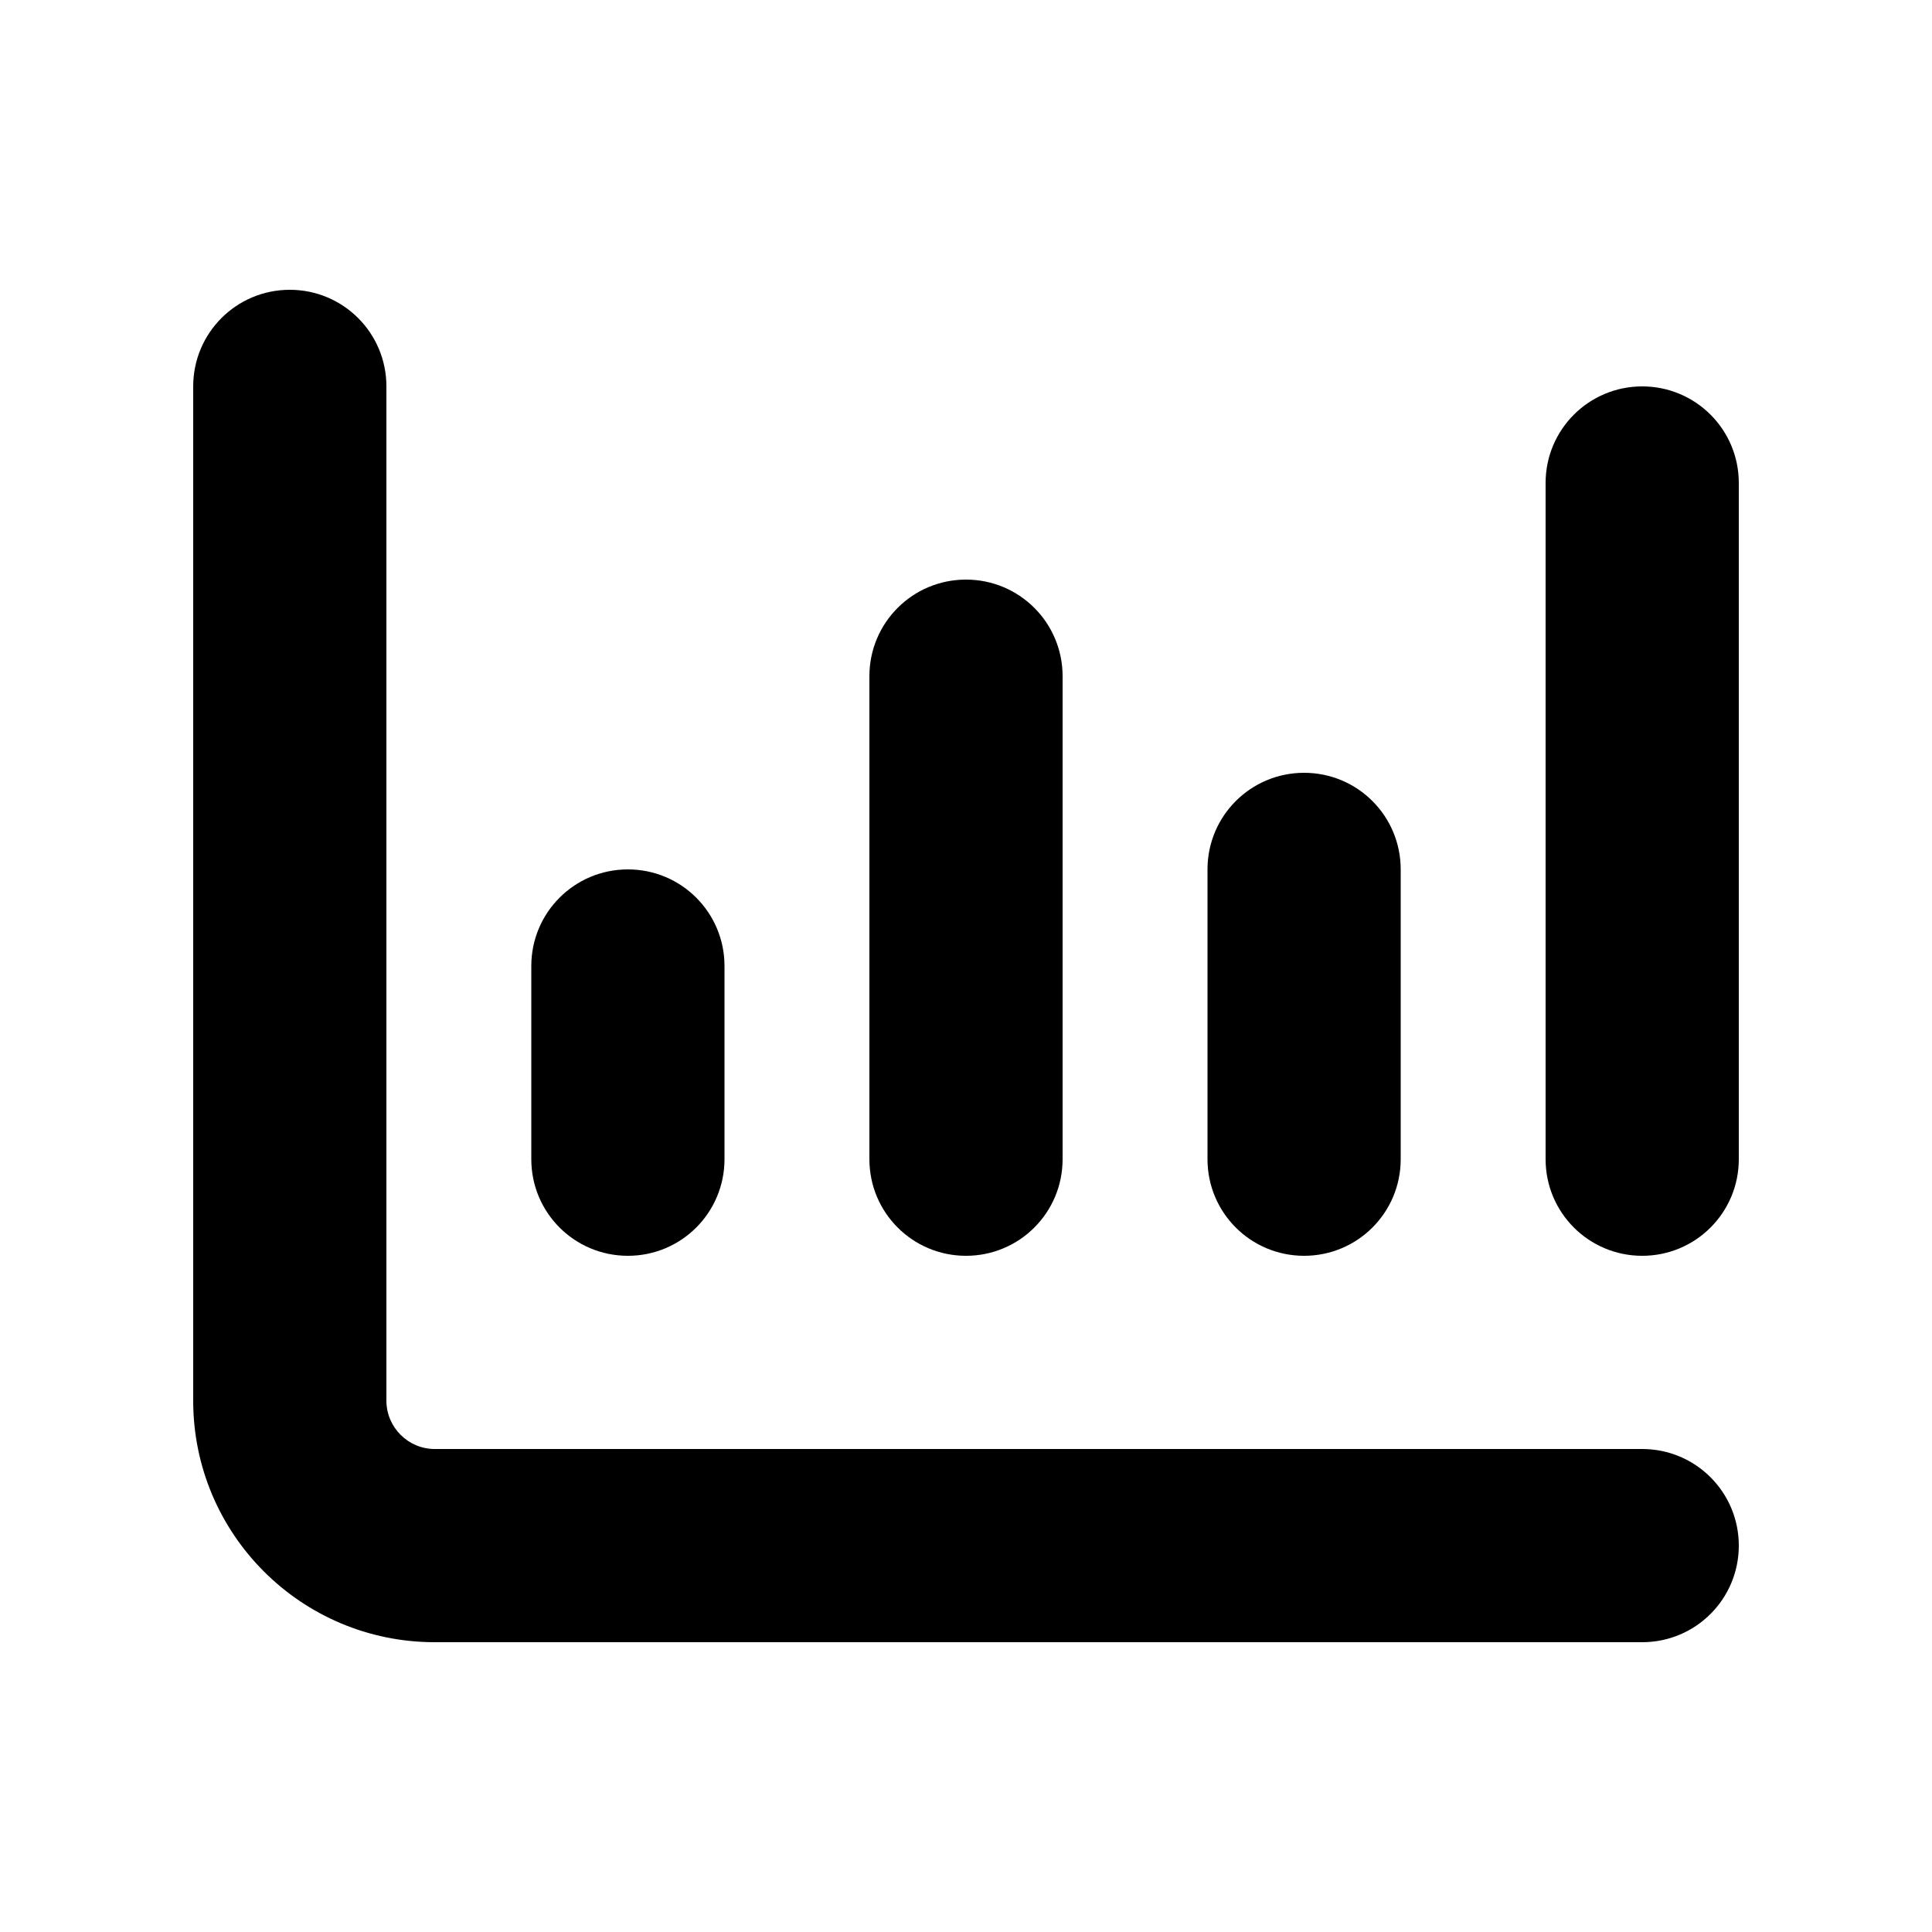
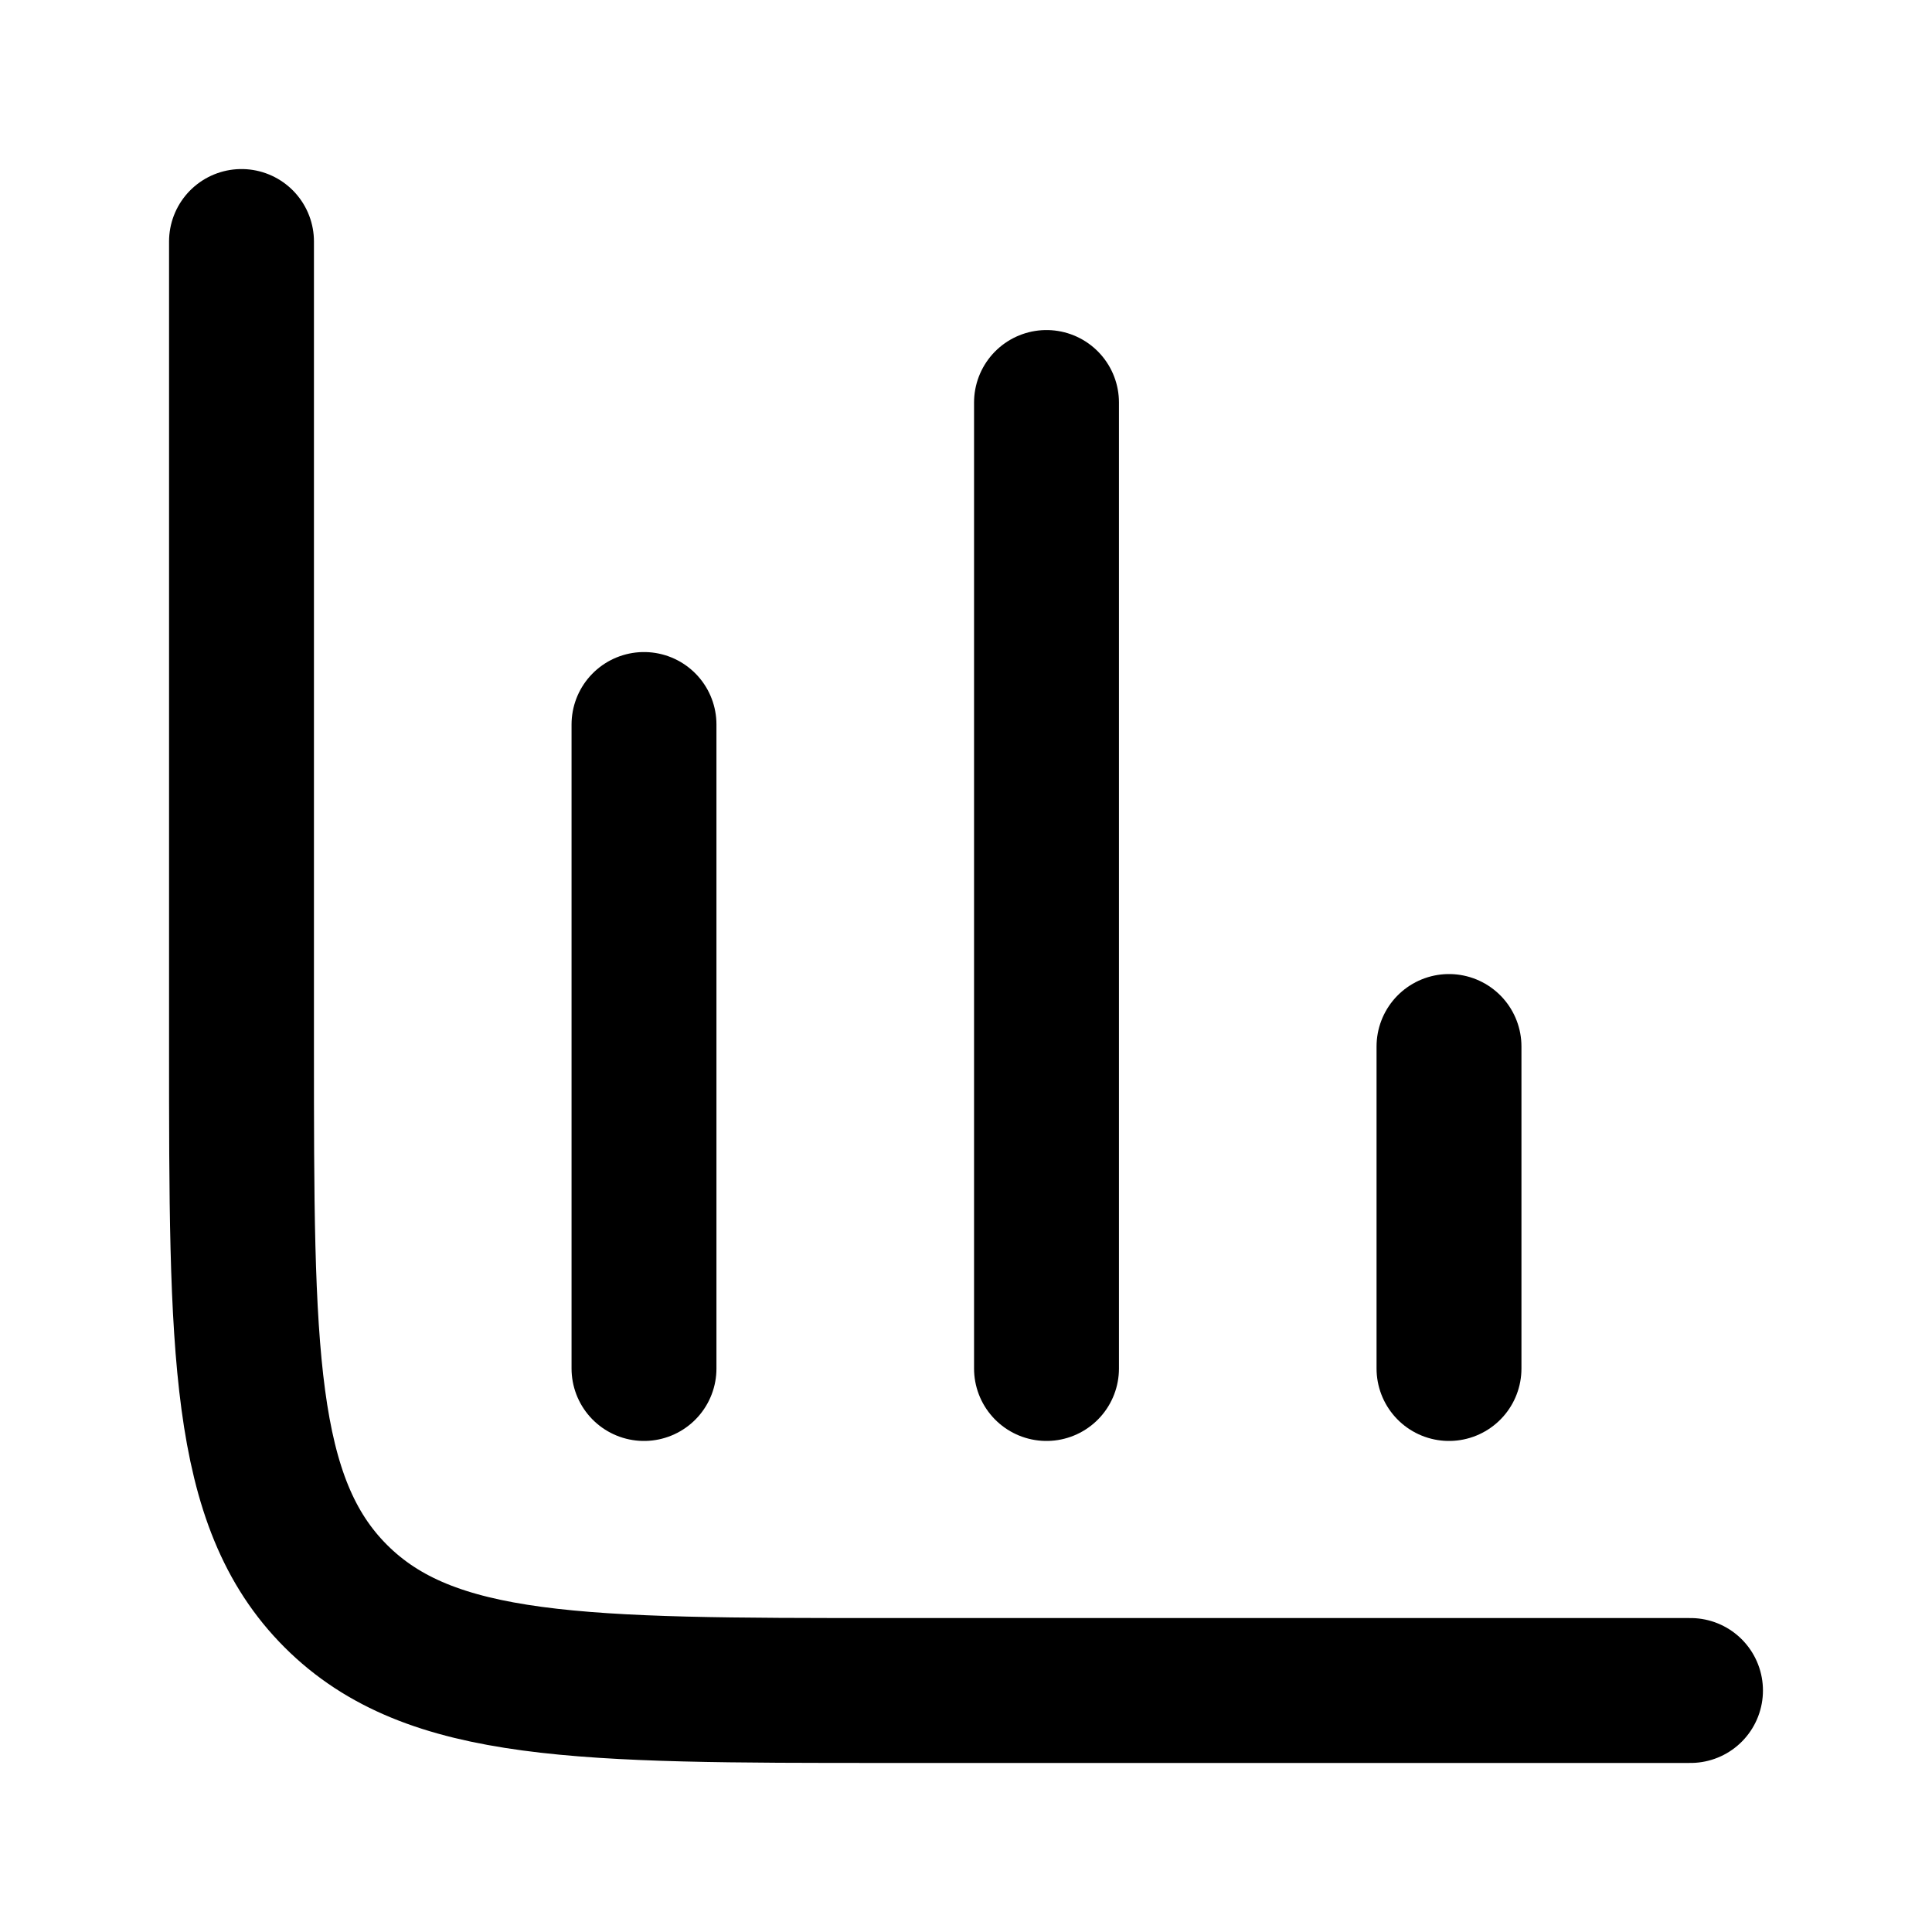
- <svg xmlns="http://www.w3.org/2000/svg" viewBox="0 0 640 640">
-   <path d="M96 96C113.7 96 128 110.3 128 128L128 464C128 472.8 135.2 480 144 480L544 480C561.7 480 576 494.3 576 512C576 529.7 561.7 544 544 544L144 544C99.8 544 64 508.2 64 464L64 128C64 110.3 78.3 96 96 96zM208 288C225.7 288 240 302.3 240 320L240 384C240 401.7 225.7 416 208 416C190.3 416 176 401.7 176 384L176 320C176 302.3 190.3 288 208 288zM352 224L352 384C352 401.7 337.7 416 320 416C302.3 416 288 401.7 288 384L288 224C288 206.3 302.3 192 320 192C337.7 192 352 206.3 352 224zM432 256C449.7 256 464 270.3 464 288L464 384C464 401.7 449.7 416 432 416C414.3 416 400 401.7 400 384L400 288C400 270.3 414.3 256 432 256zM576 160L576 384C576 401.7 561.7 416 544 416C526.3 416 512 401.7 512 384L512 160C512 142.3 526.3 128 544 128C561.7 128 576 142.3 576 160z" />
+ <svg xmlns="http://www.w3.org/2000/svg" viewBox="0 0 24 24">
+   <path fill="none" stroke="currentColor" stroke-linecap="round" stroke-linejoin="round" stroke-width="1.8" d="M8 9v8m5-12v12m5-4v4M3 3v10c0 3.771 0 5.657 1.172 6.828S7.229 21 11 21h10" />
</svg>
